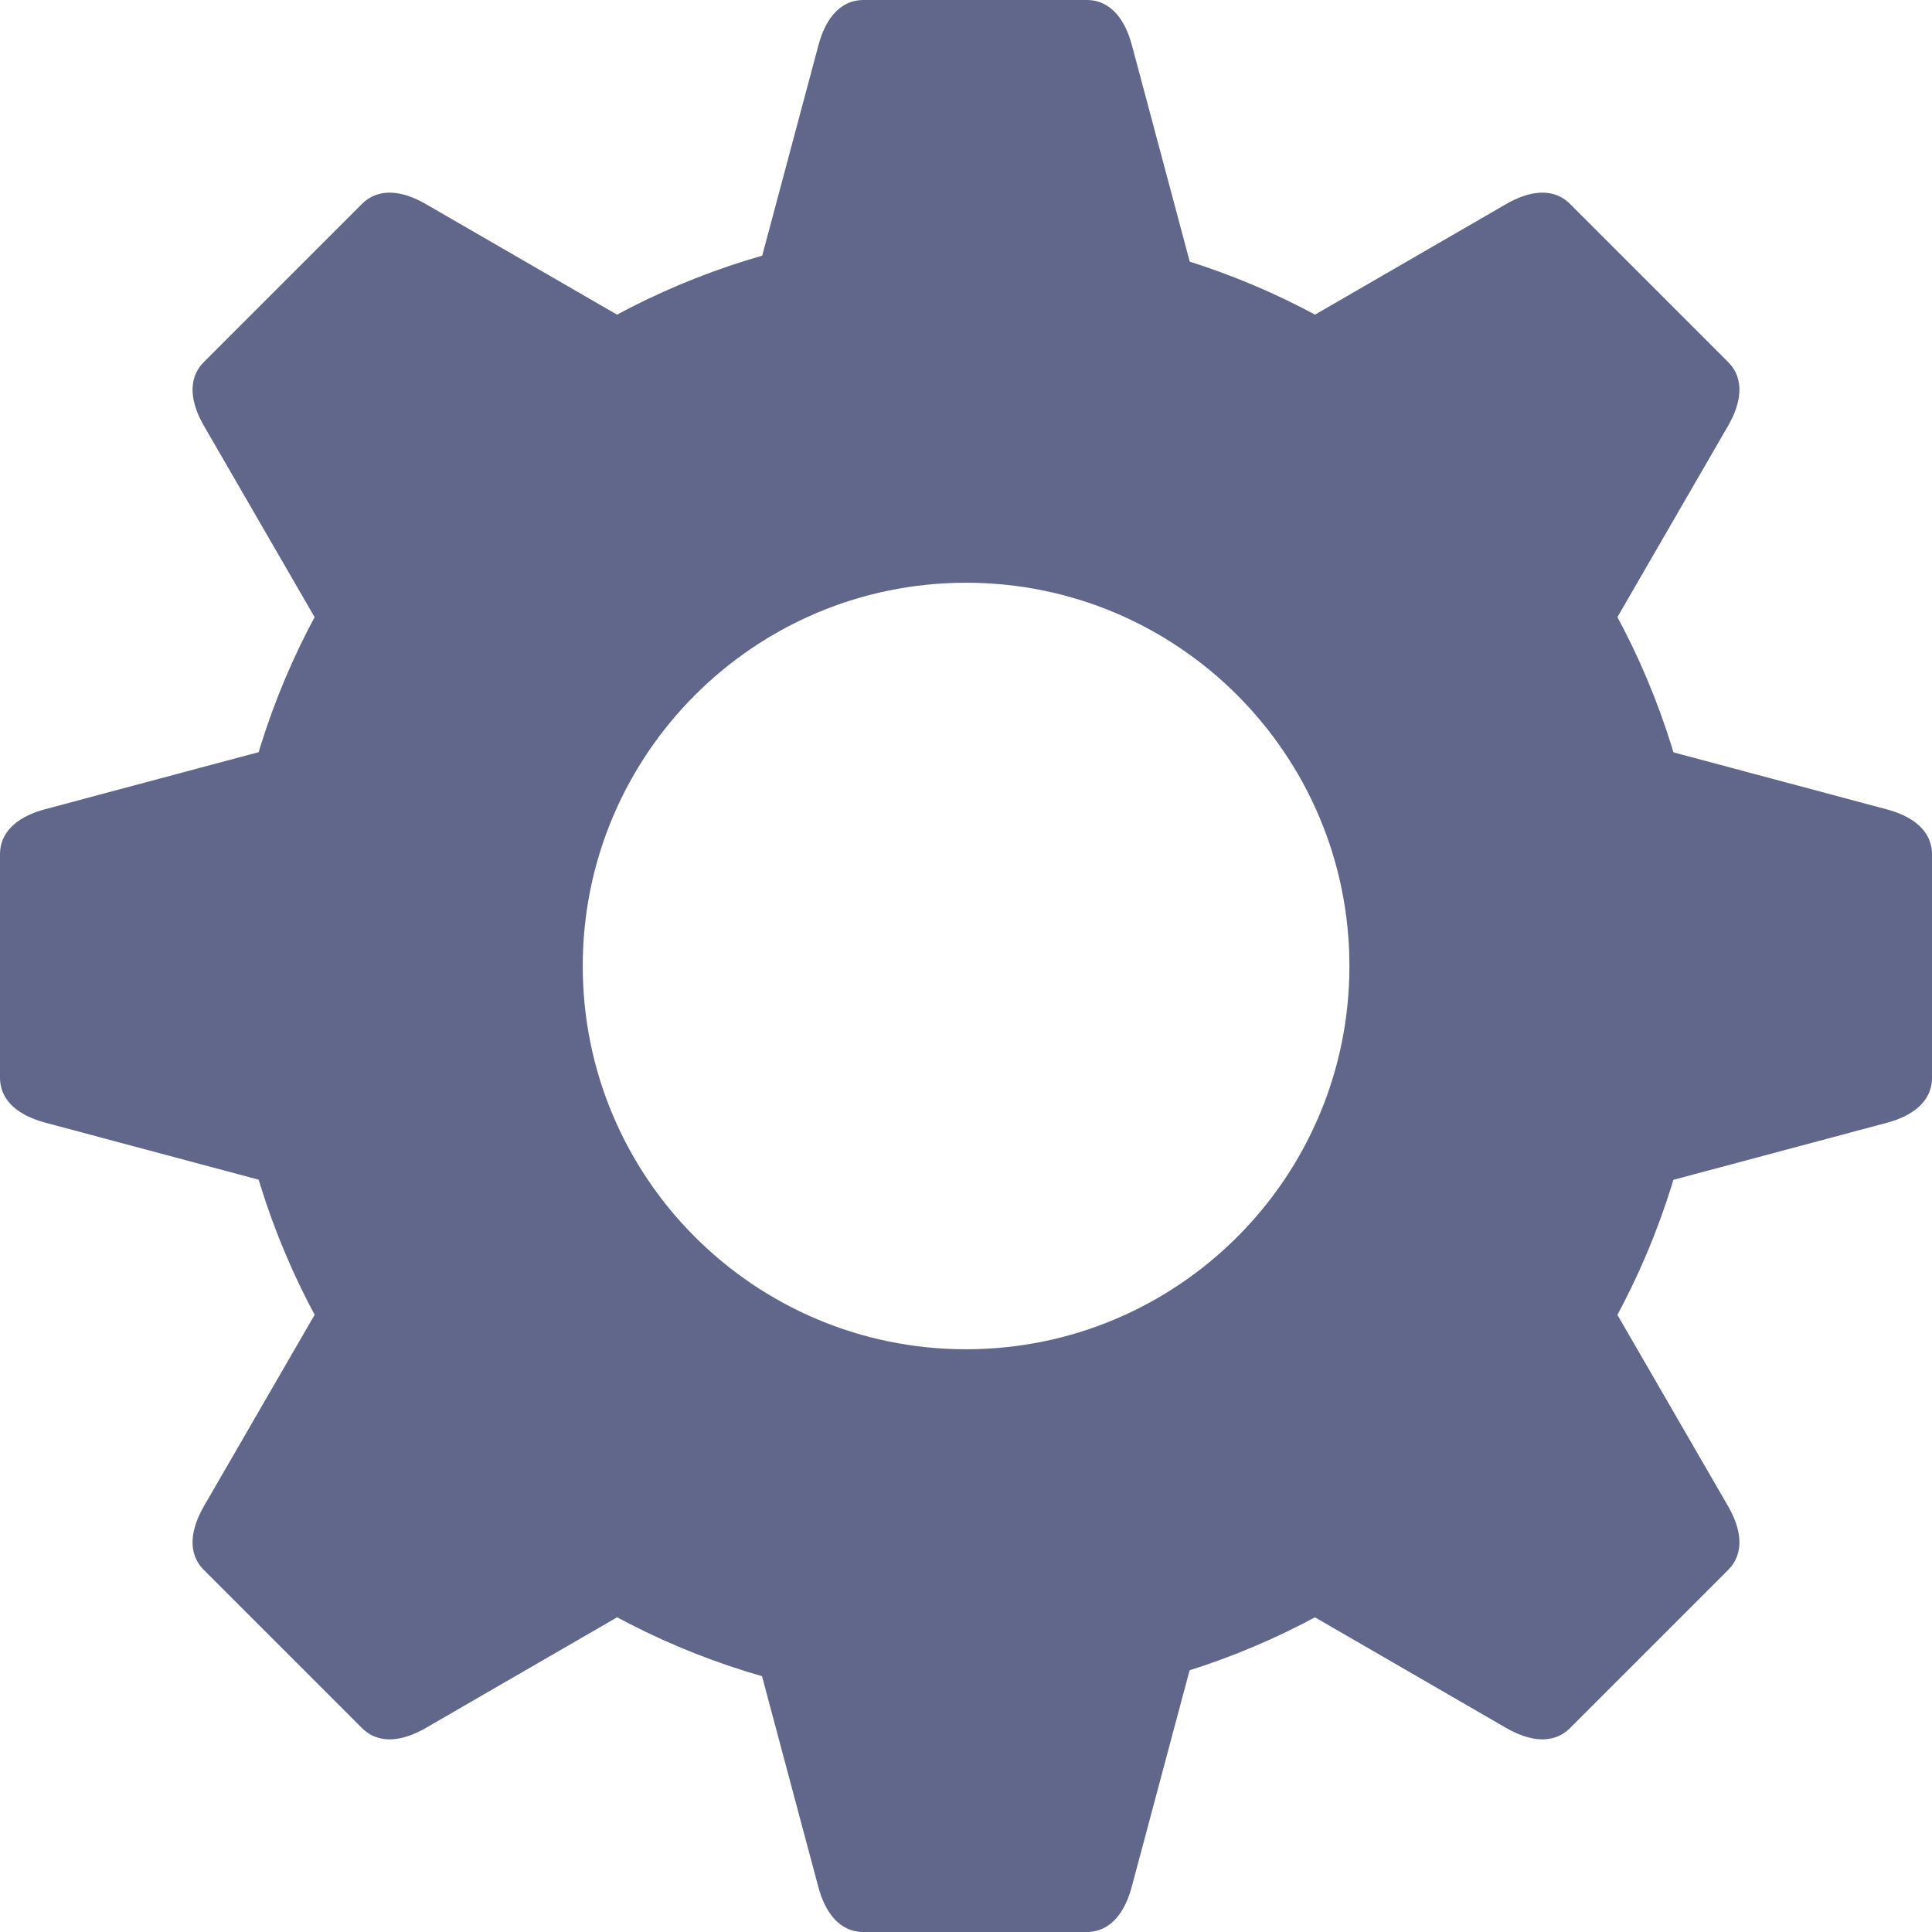
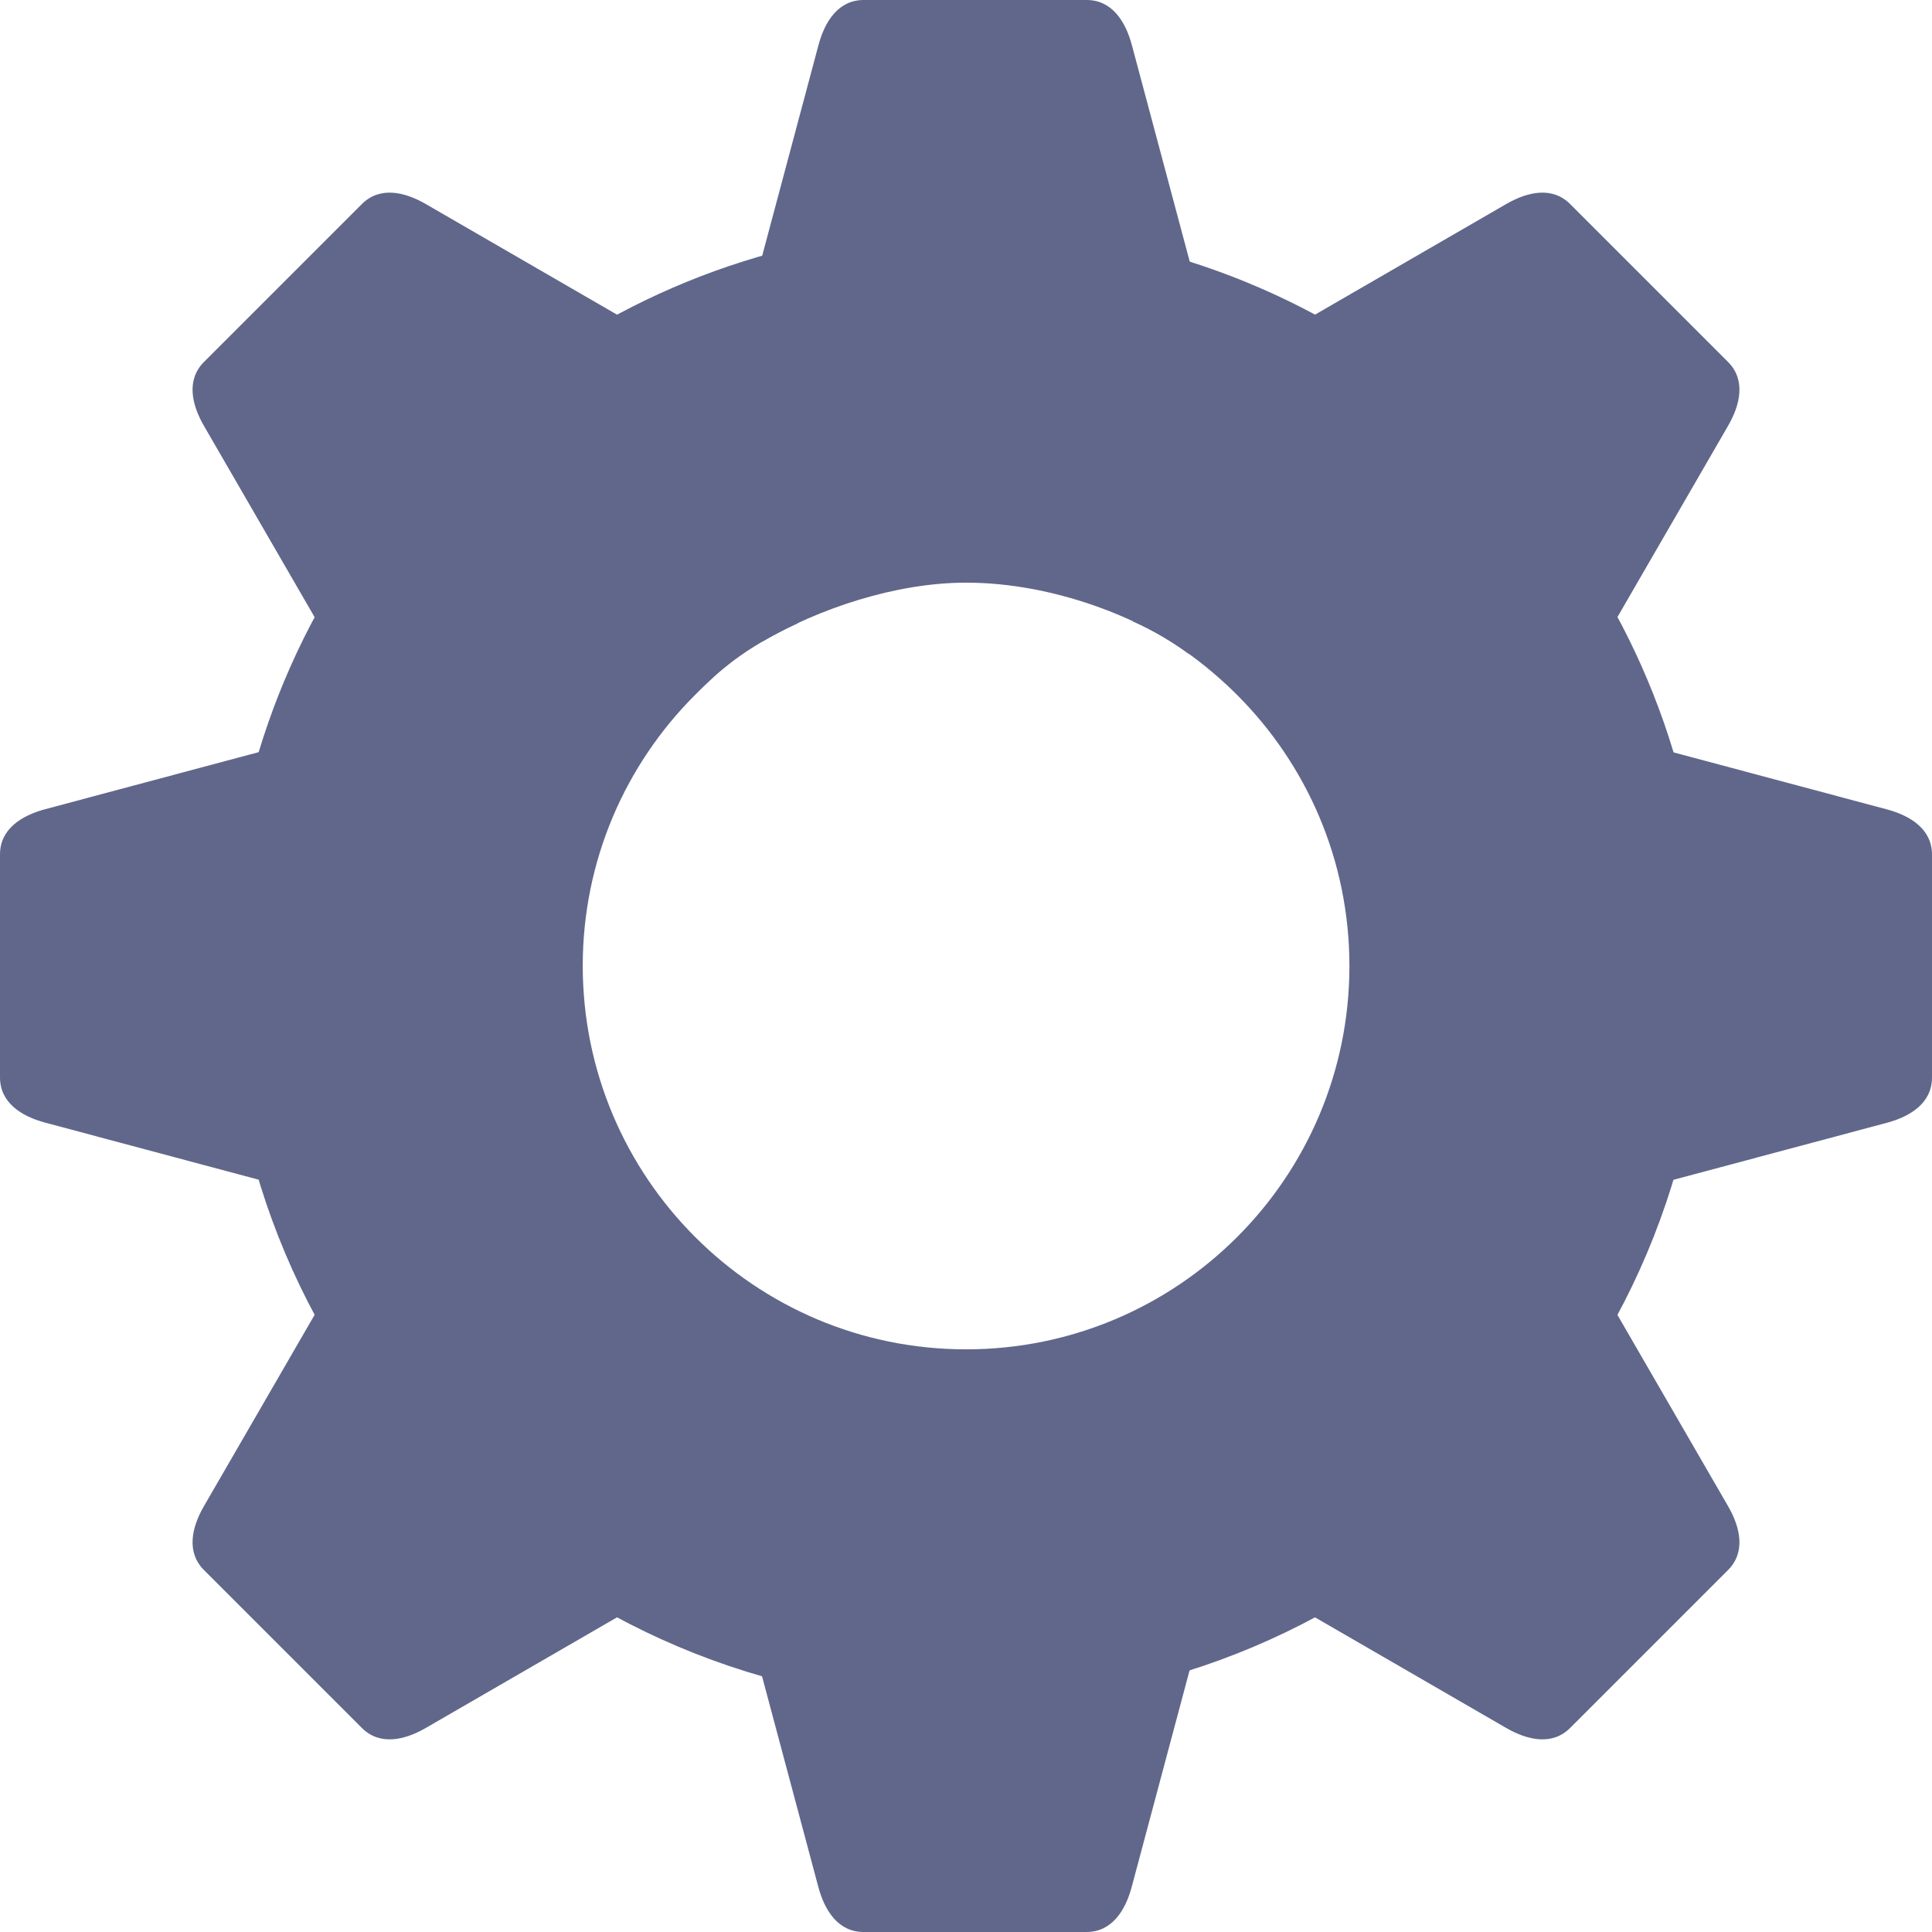
<svg xmlns="http://www.w3.org/2000/svg" width="24" height="24" version="1.1" viewBox="0 0 24 24">
  <path d="m10.727 2.2835e-6h2.772c0.311 0 0.482 0.261 0.562 0.562l1.07 4.004c0.124 0.466-0.388 0.87-0.87 0.87h-4.294c-0.482 0-0.995-0.405-0.87-0.87l1.07-4.004c0.08-0.301 0.251-0.562 0.562-0.562z" fill="#60678B" />
  <path d="m13.499 24h-2.772c-0.311 0-0.482-0.261-0.562-0.562l-1.07-4.004c-0.124-0.466 0.388-0.87 0.87-0.87h4.294c0.482 0 0.995 0.405 0.87 0.87l-1.07 4.004c-0.08 0.301-0.251 0.562-0.562 0.562z" fill="#60678B" />
-   <path d="m12.001 2.822c-5.069-2.209e-4 -9.179 4.109-9.178 9.178 4.418e-4 5.069 4.11 9.177 9.178 9.177 5.068-4.42e-4 9.177-4.109 9.177-9.177 2.21e-4 -5.069-4.109-9.178-9.177-9.178z m0 4.417c1.315-8.29e-5 2.505 0.533 3.367 1.395 0.862 0.862 1.395 2.052 1.395 3.367-2.49e-4 1.315-0.533 2.505-1.395 3.366s-2.052 1.394-3.367 1.394c-1.315 8.3e-5 -2.505-0.533-3.367-1.394s-1.395-2.052-1.395-3.366c-8.29e-5 -1.315 0.533-2.505 1.395-3.367 0.862-0.862 2.052-1.395 3.367-1.395z" fill="#60678B" />
+   <path d="m9.465 3.184 0.001 4.788c0.705-0.412 1.66-0.734 2.536-0.734 1.096-6.9e-5 2.186 0.45 2.764 0.885l0.004-4.875z" fill="#60678b" />
+   <path d="m9.602 3.139c-3.905 1.055-6.779 4.622-6.779 8.861 4.418e-4 5.069 4.109 9.178 9.178 9.178 5.068-4.42e-4 9.177-4.109 9.178-9.178 1.85e-4 -4.239-2.873-7.807-6.779-8.861l-0.325 4.581c0.522 0.222 1.005 0.624 1.293 0.913 0.862 0.862 1.395 2.052 1.395 3.367-2.49e-4 1.315-0.533 2.506-1.395 3.367-0.862 0.862-2.053 1.395-3.367 1.395-1.315 8.3e-5 -2.504-0.533-3.365-1.395-0.862-0.861-1.396-2.053-1.397-3.367-8.29e-5 -1.315 0.533-2.506 1.395-3.367 0.288-0.288 0.59-0.573 1.275-0.89z" fill="#60678b" />
  <path d="m24 10.614v2.772c0 0.311-0.261 0.482-0.562 0.562l-4.004 1.07c-0.466 0.124-0.87-0.388-0.87-0.87v-4.294c0-0.482 0.405-0.995 0.87-0.87l4.004 1.07c0.301 0.08 0.562 0.251 0.562 0.562z" fill="#60678B" />
  <path d="m-2.53e-6 13.386v-2.772c0-0.311 0.261-0.482 0.562-0.562l4.004-1.07c0.466-0.124 0.87 0.388 0.87 0.87v4.294c0 0.482-0.405 0.995-0.87 0.87l-4.004-1.07c-0.301-0.08-0.562-0.251-0.562-0.562z" fill="#60678B" />
  <path d="m2.535 4.495 1.96-1.96c0.22-0.22 0.525-0.156 0.795-4.3e-6l3.587 2.075c0.417 0.241 0.341 0.89 4.3e-6 1.231l-3.037 3.037c-0.341 0.341-0.99 0.417-1.231-1.4e-6l-2.075-3.587c-0.156-0.269-0.22-0.575 5.7e-6 -0.795z" fill="#60678B" />
  <path d="m21.465 19.505-1.96 1.96c-0.22 0.22-0.525 0.156-0.795 4e-6l-3.587-2.075c-0.417-0.241-0.341-0.89-4e-6 -1.231l3.037-3.037c0.341-0.341 0.99-0.417 1.231 2e-6l2.075 3.587c0.156 0.269 0.22 0.575-6e-6 0.795z" fill="#60678B" />
  <path d="m21.465 4.495-1.96-1.96c-0.22-0.22-0.525-0.156-0.795-4.3e-6l-3.587 2.075c-0.417 0.241-0.341 0.89-5e-6 1.231l3.037 3.037c0.341 0.341 0.99 0.417 1.231-1.4e-6l2.075-3.587c0.156-0.269 0.22-0.575-6e-6 -0.795z" fill="#60678B" />
  <path d="m2.535 19.505 1.96 1.96c0.22 0.22 0.525 0.156 0.795 4e-6l3.587-2.075c0.417-0.241 0.341-0.89 4.3e-6 -1.231l-3.037-3.037c-0.341-0.341-0.99-0.417-1.231 2e-6l-2.075 3.587c-0.156 0.269-0.22 0.575 5.7e-6 0.795z" fill="#60678B" />
</svg>
